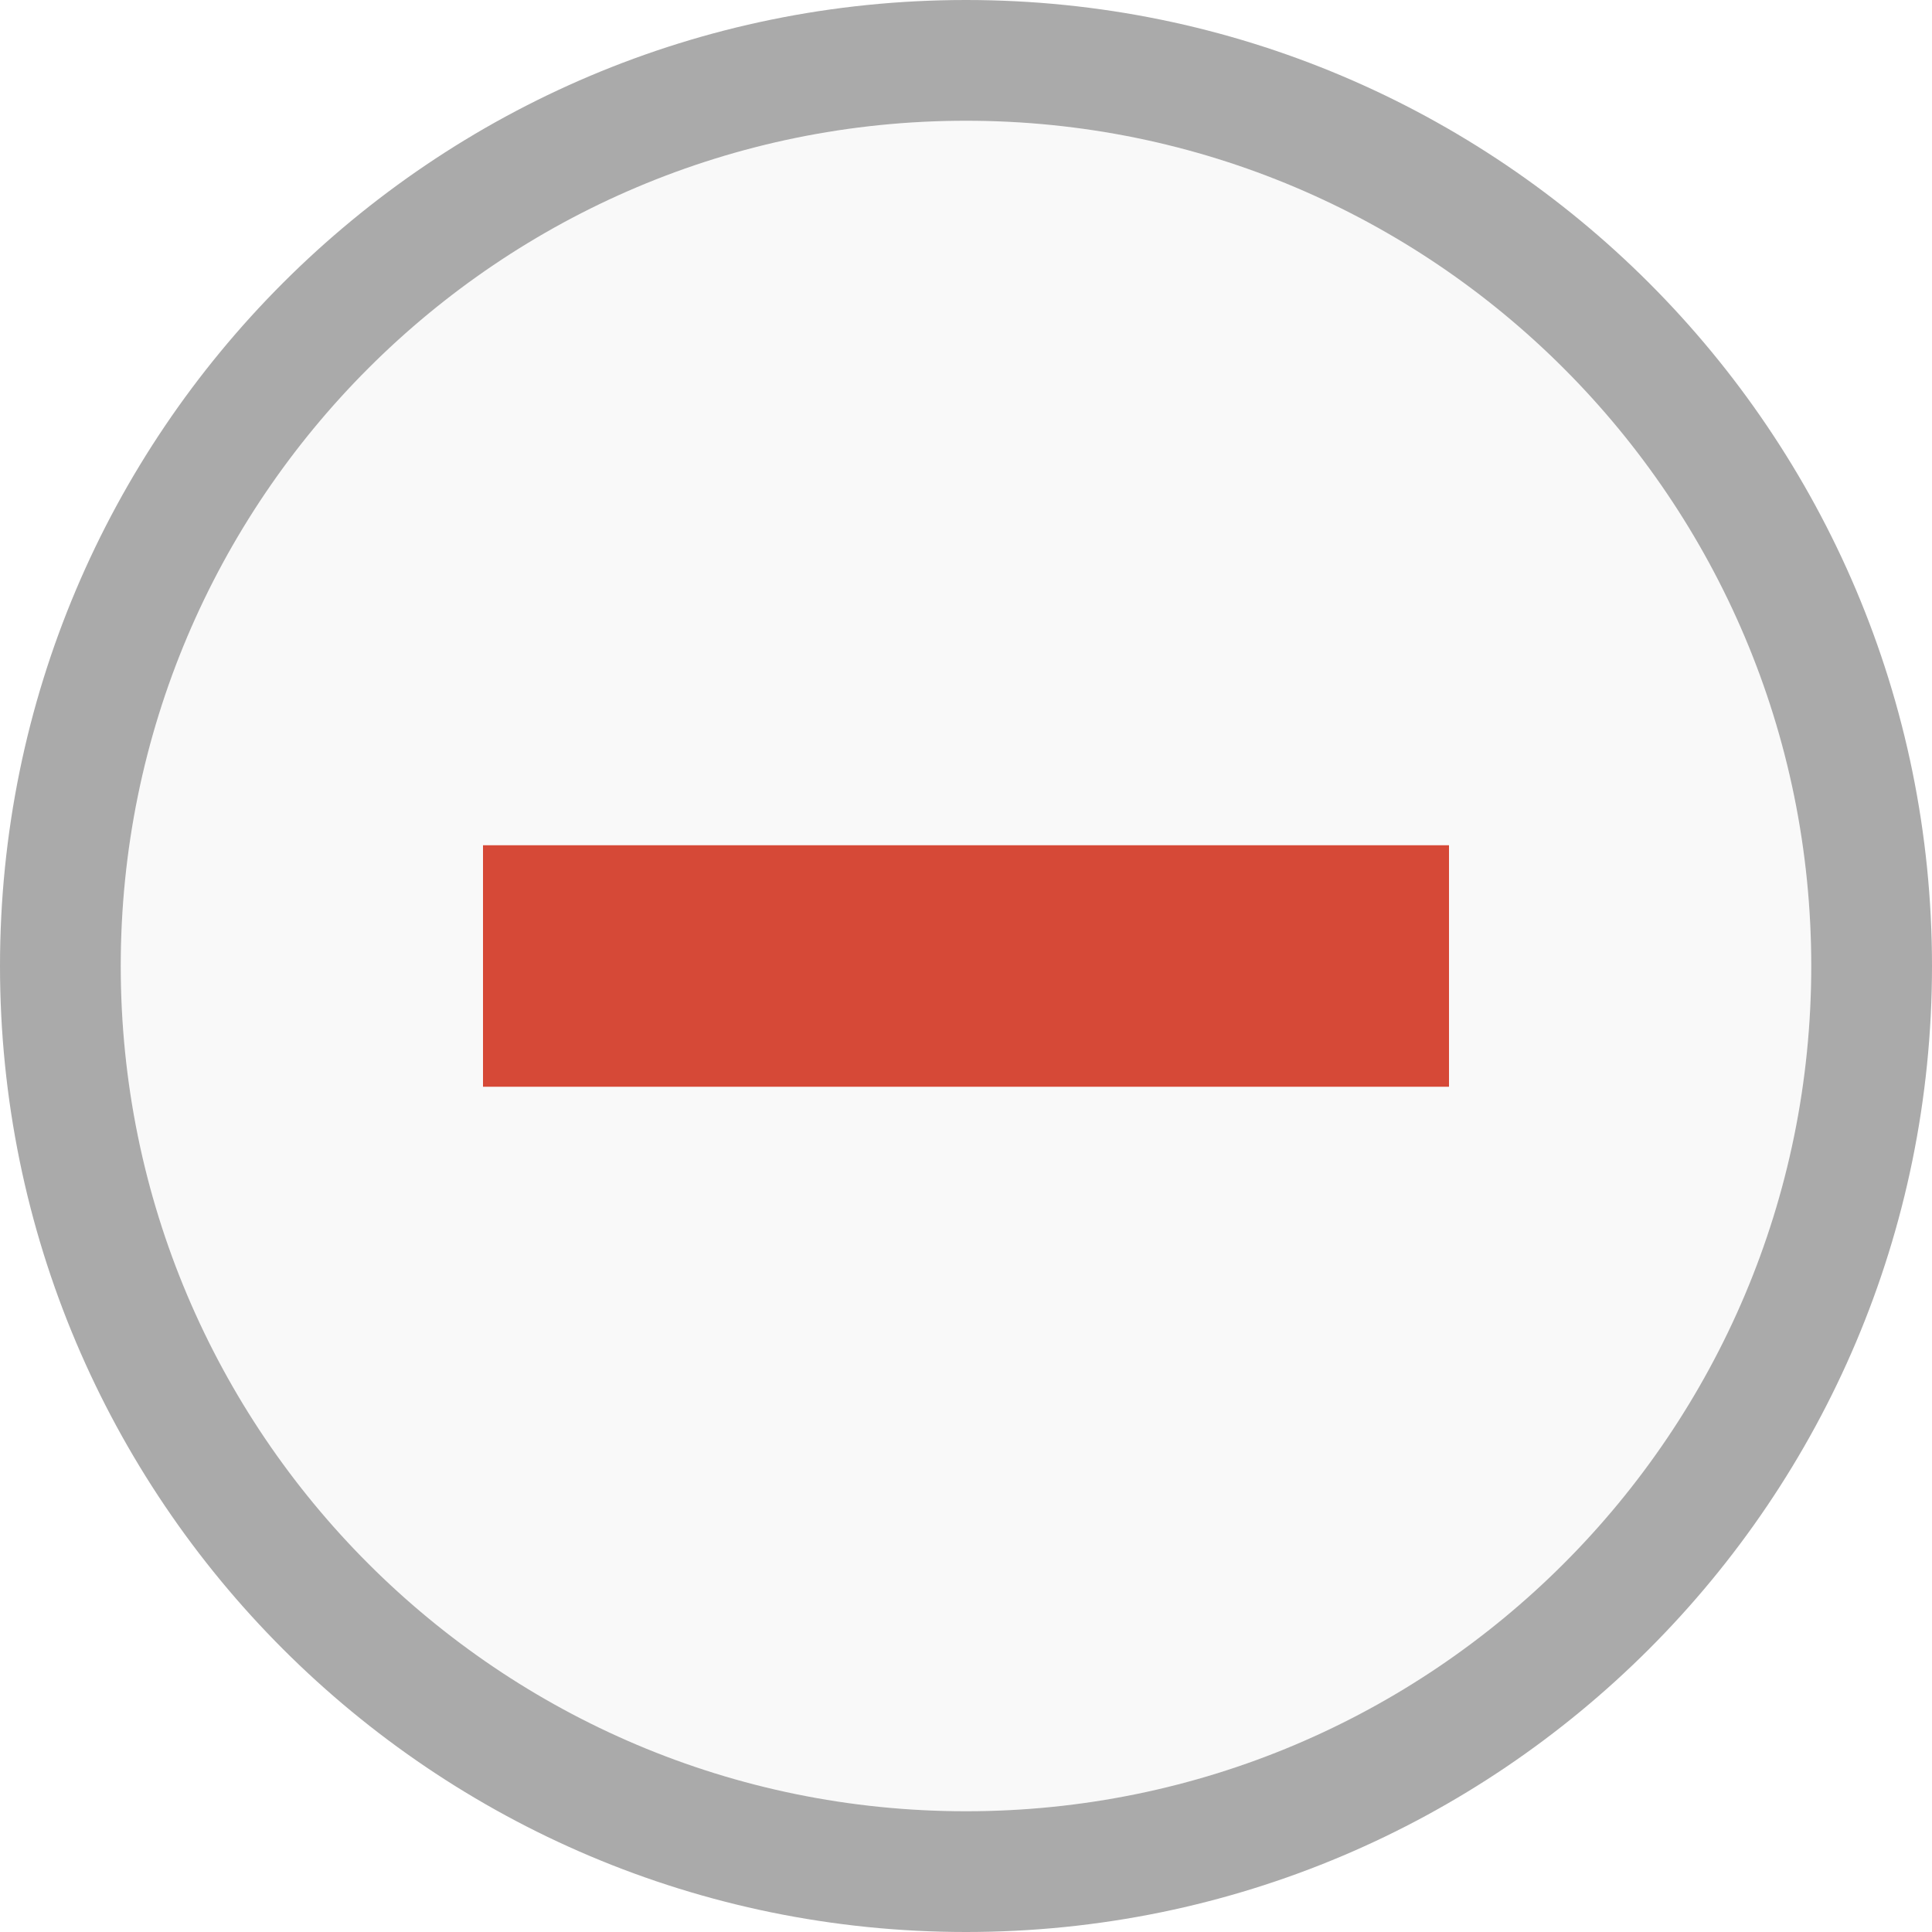
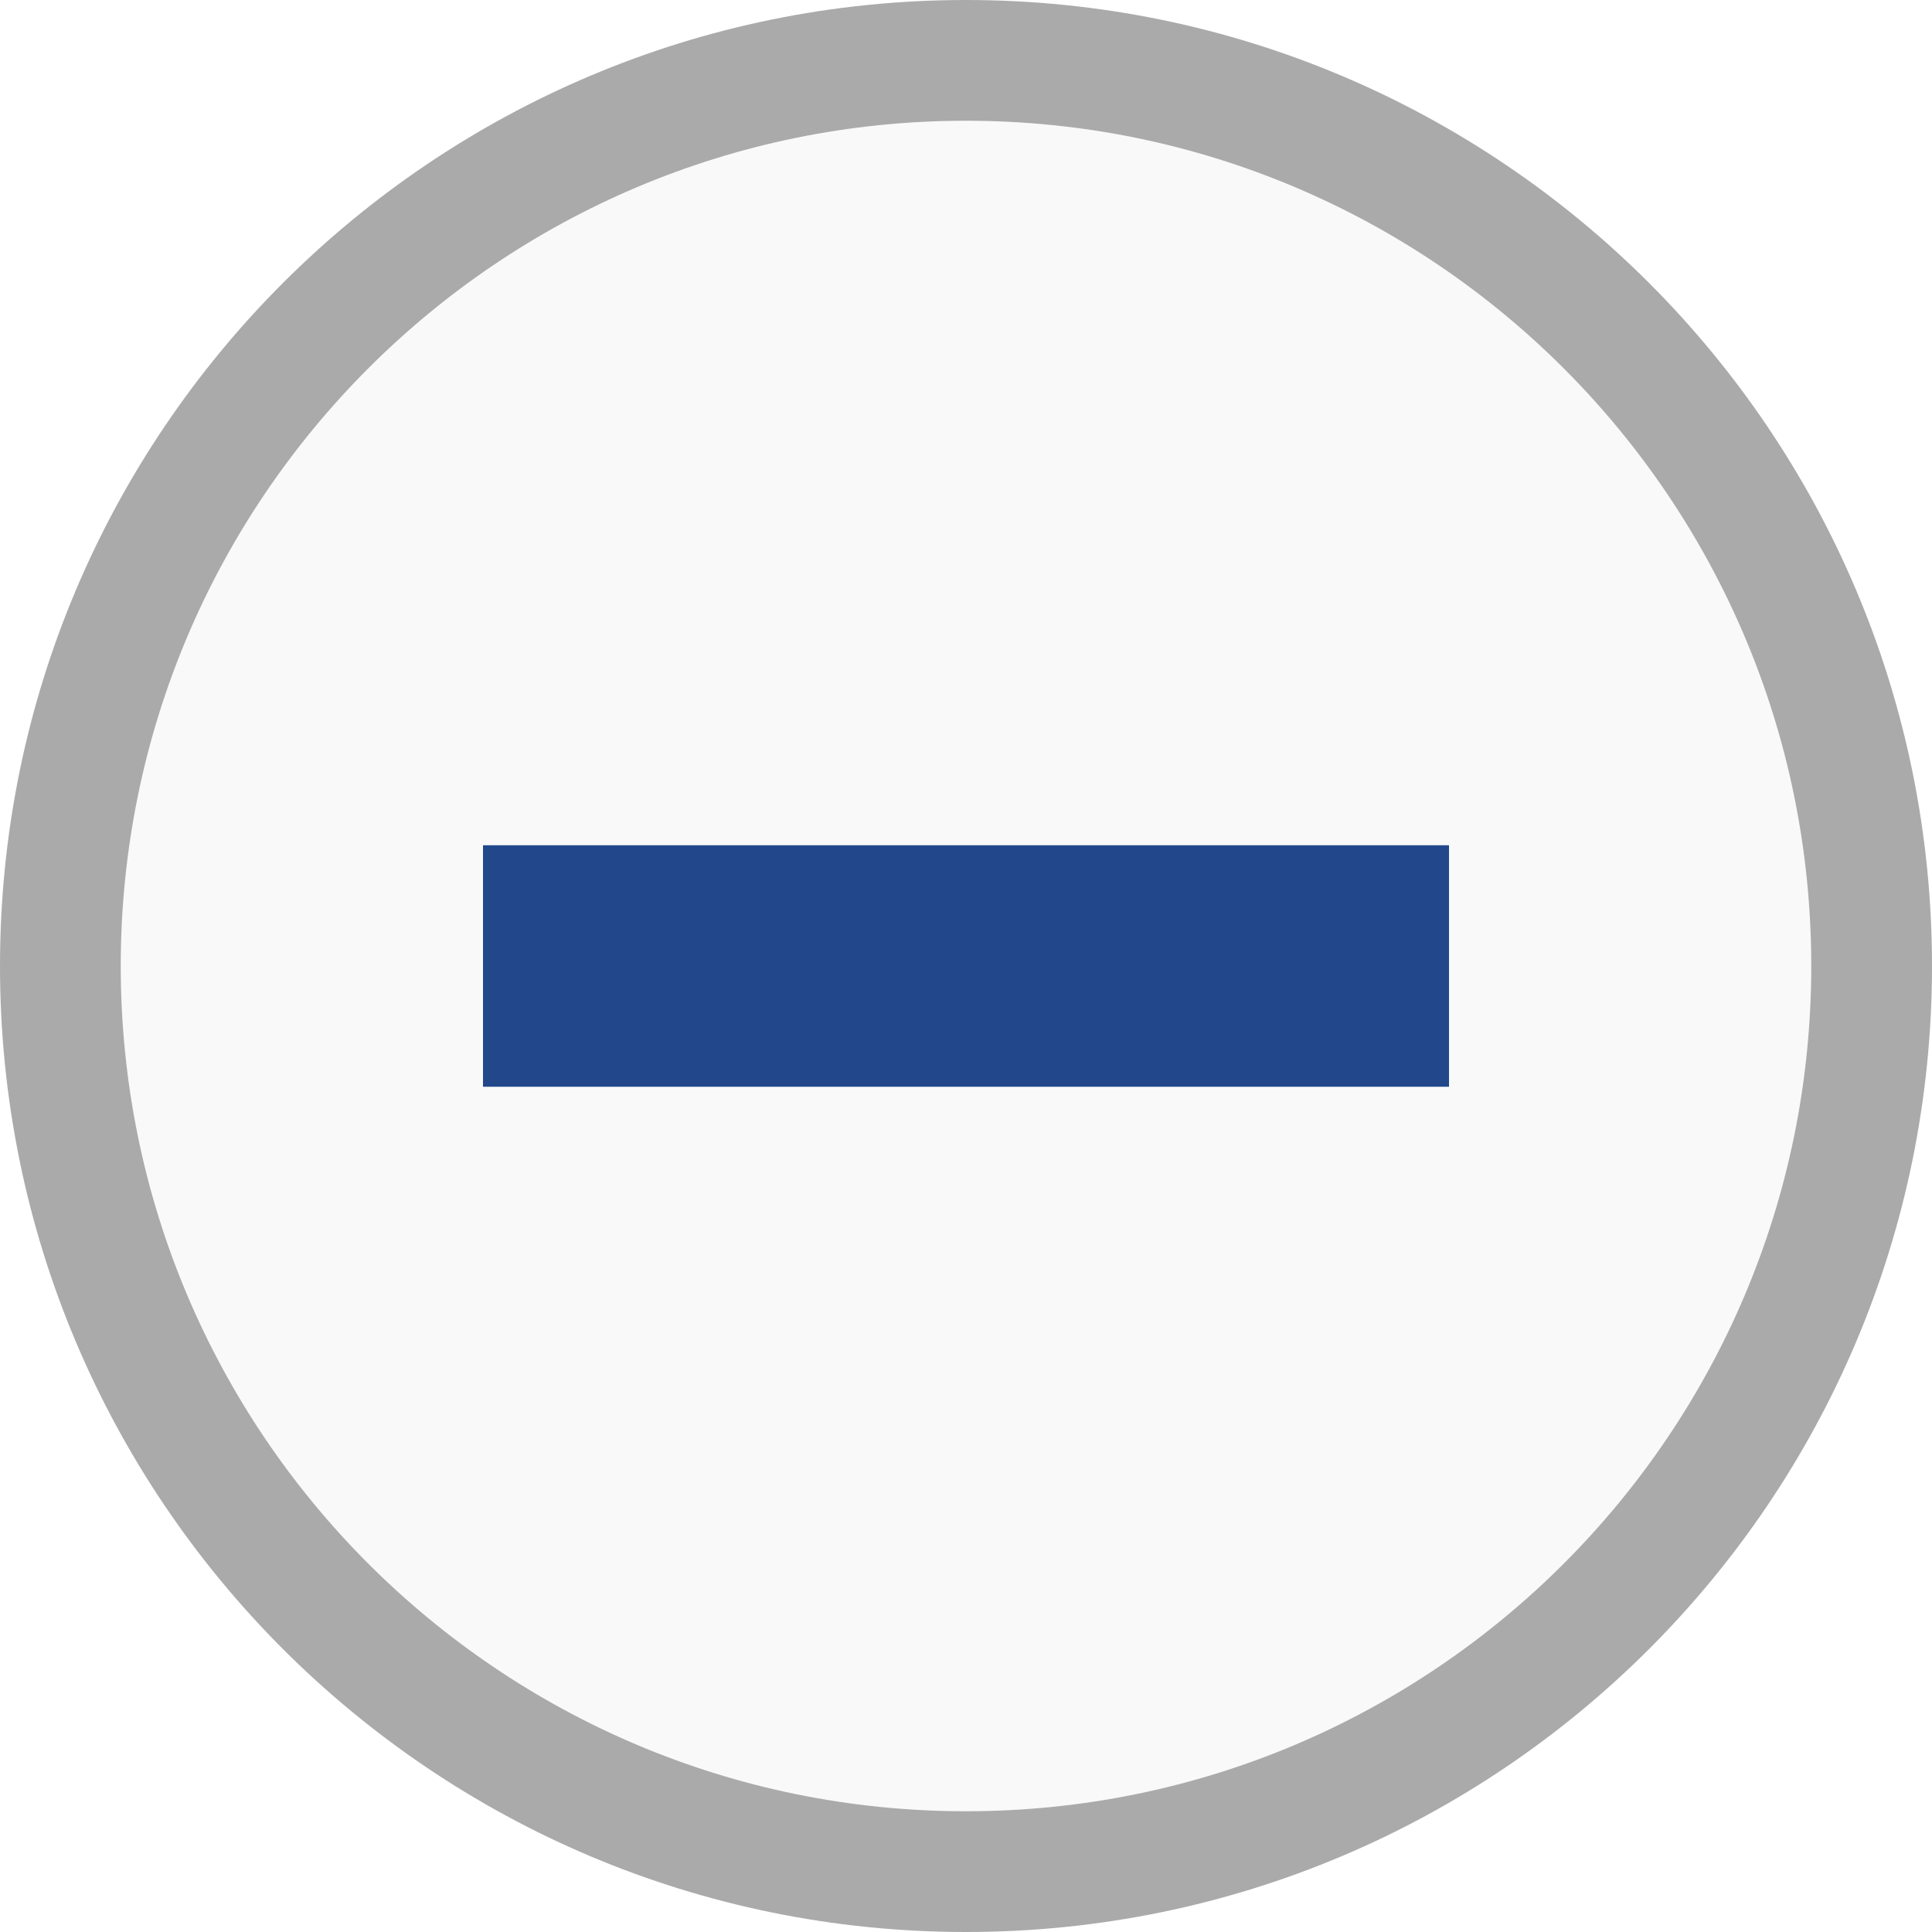
<svg xmlns="http://www.w3.org/2000/svg" viewBox="0 0 16 16">
  <g transform="translate(0 -1036.362)">
    <path style="fill:#f9f9f9" d="m 15,8 c 0,3.866 -3.134,7 -7,7 C 4.134,15 1,11.866 1,8 1,4.134 4.134,1 8,1 c 3.866,0 7,3.134 7,7 z" transform="translate(0 1036.362)" />
    <path style="fill:#aaa" d="M 8 0 C 3.582 8.8817842e-16 -3.006854e-17 3.582 0 8 C 0 12.418 3.582 16 8 16 C 12.418 16 16 12.418 16 8 C 16 3.582 12.418 -1.8064254e-15 8 0 z M 8 1 C 11.866 1 15 4.134 15 8 C 15 11.866 11.866 15 8 15 C 4.134 15 1 11.866 1 8 C 1 4.134 4.134 1 8 1 z " transform="translate(0 1036.362)" />
-     <rect width="8" x="4" y="7" height="2" style="fill:#d64937" transform="translate(0 1036.362)" />
+     <rect width="8" x="4" y="7" height="2" style="fill:#22488B" transform="translate(0 1036.362)" />
  </g>
</svg>
